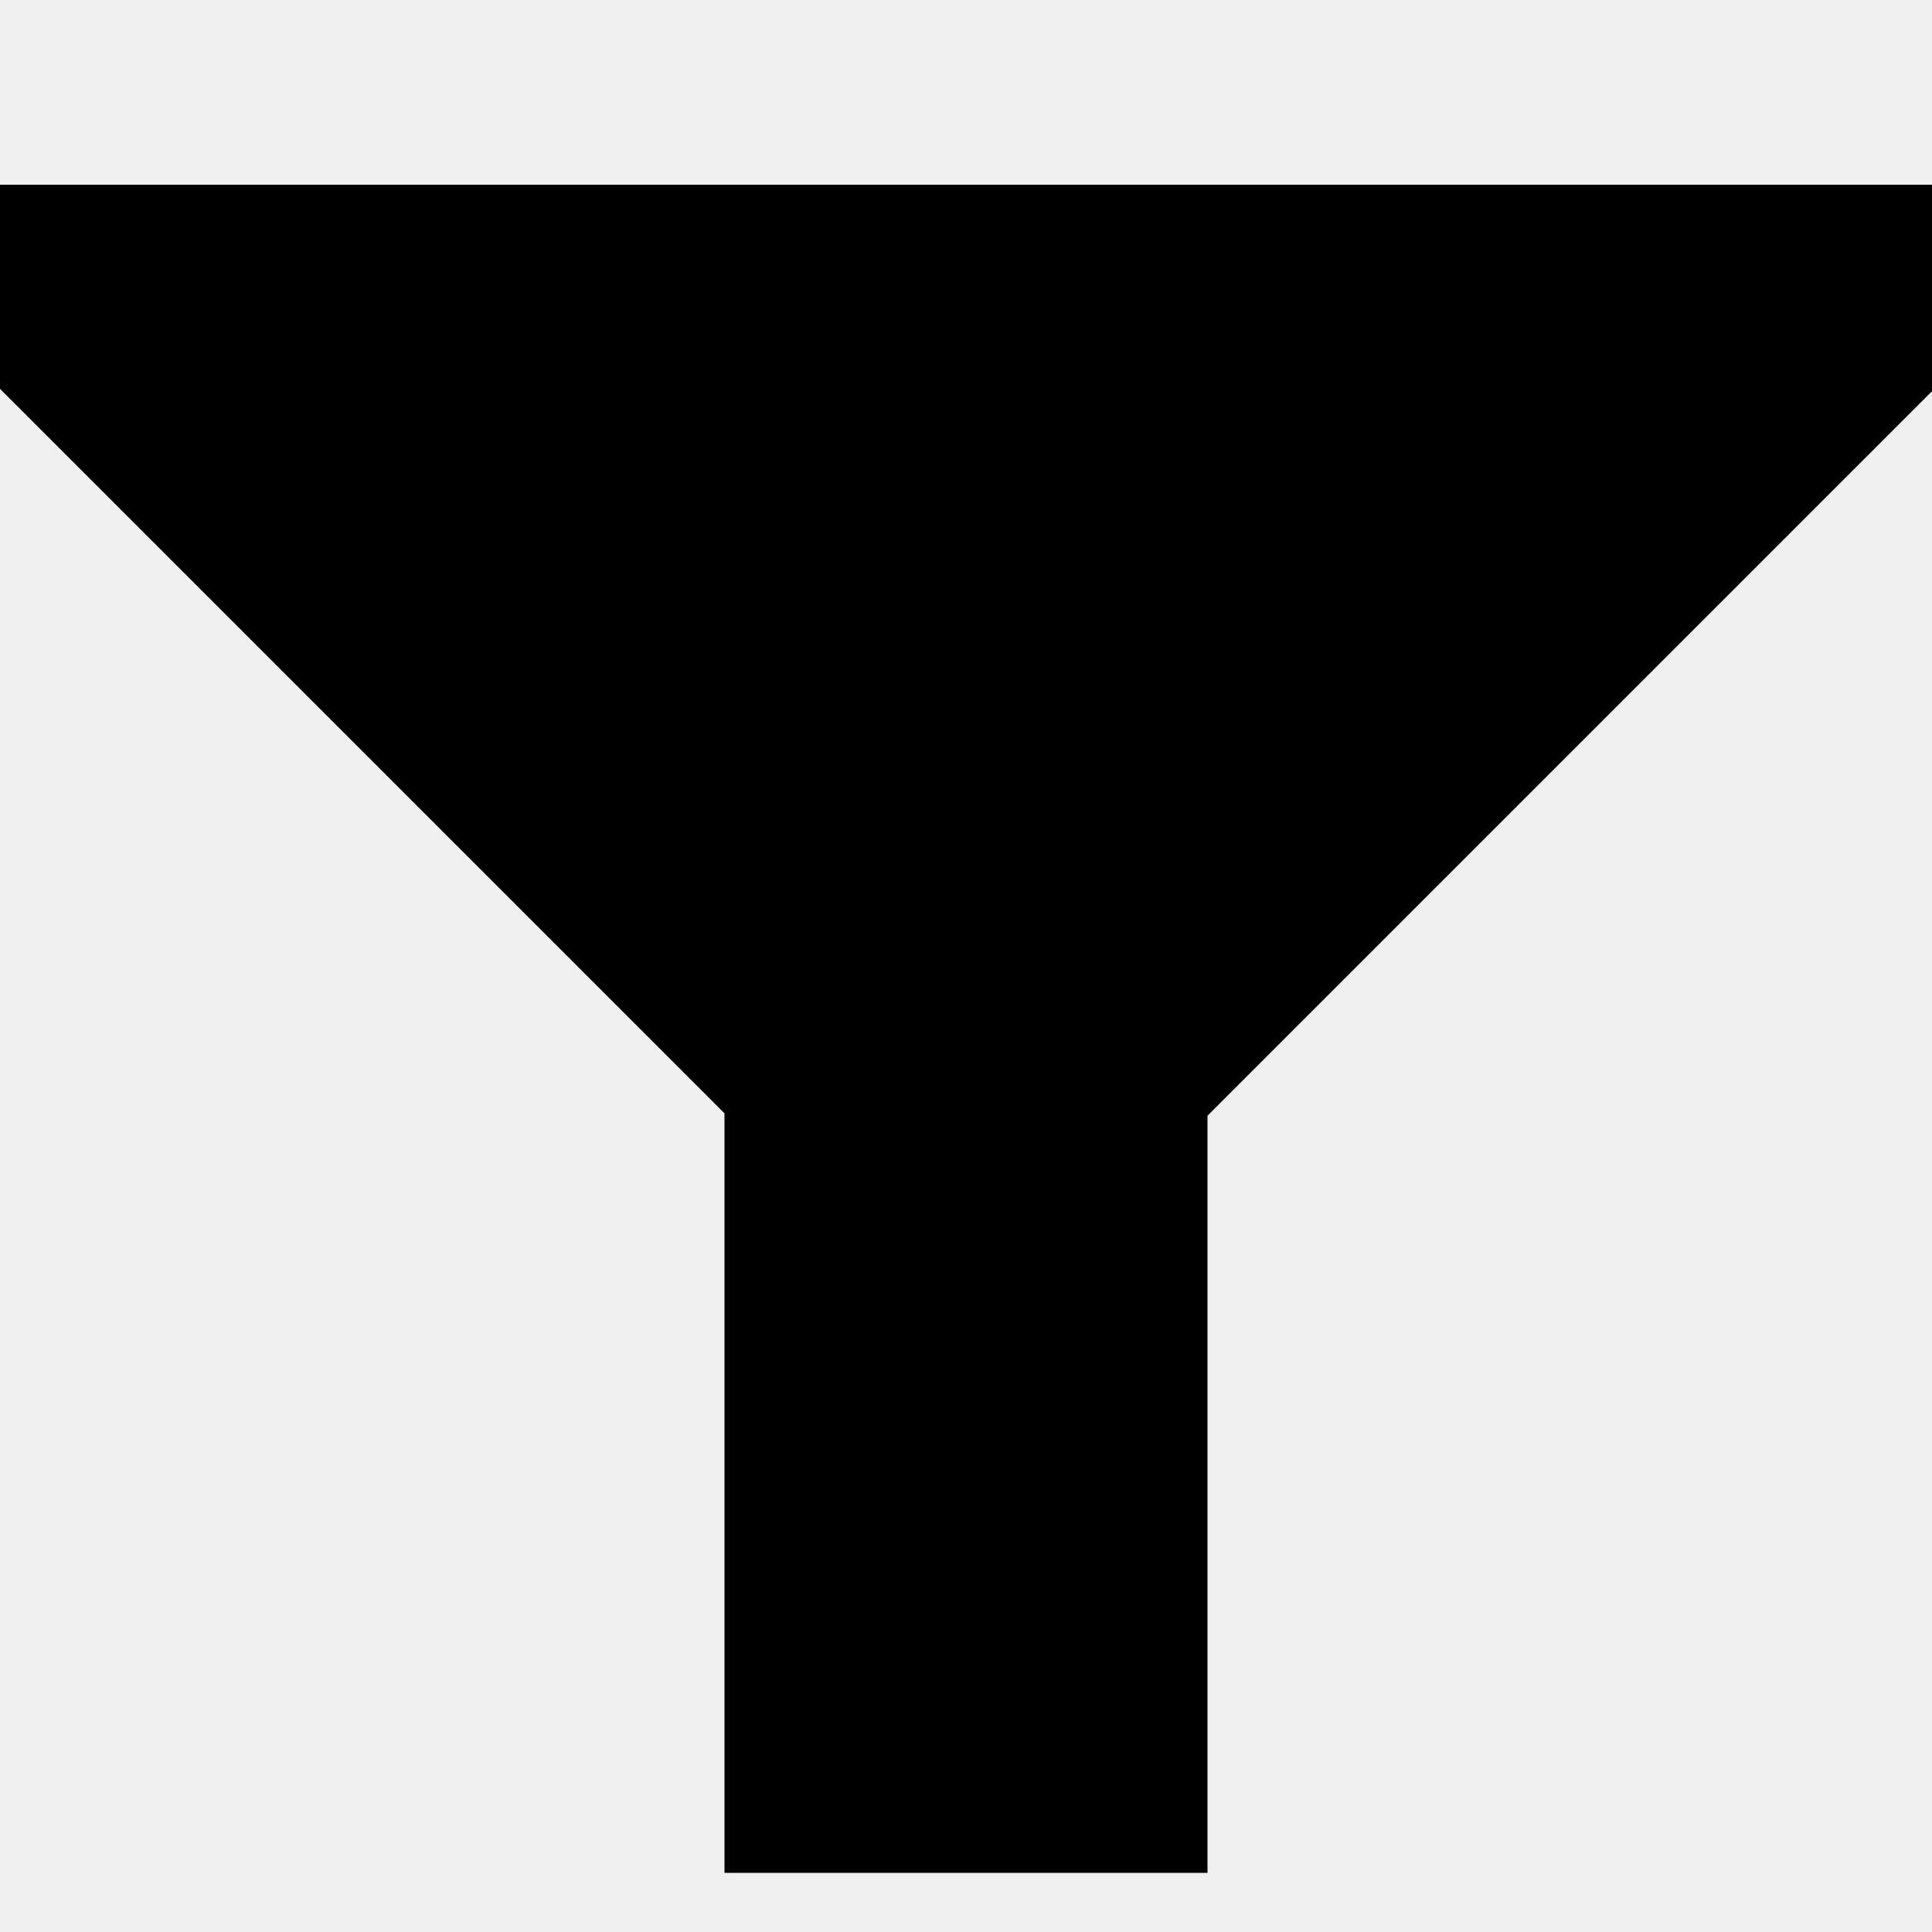
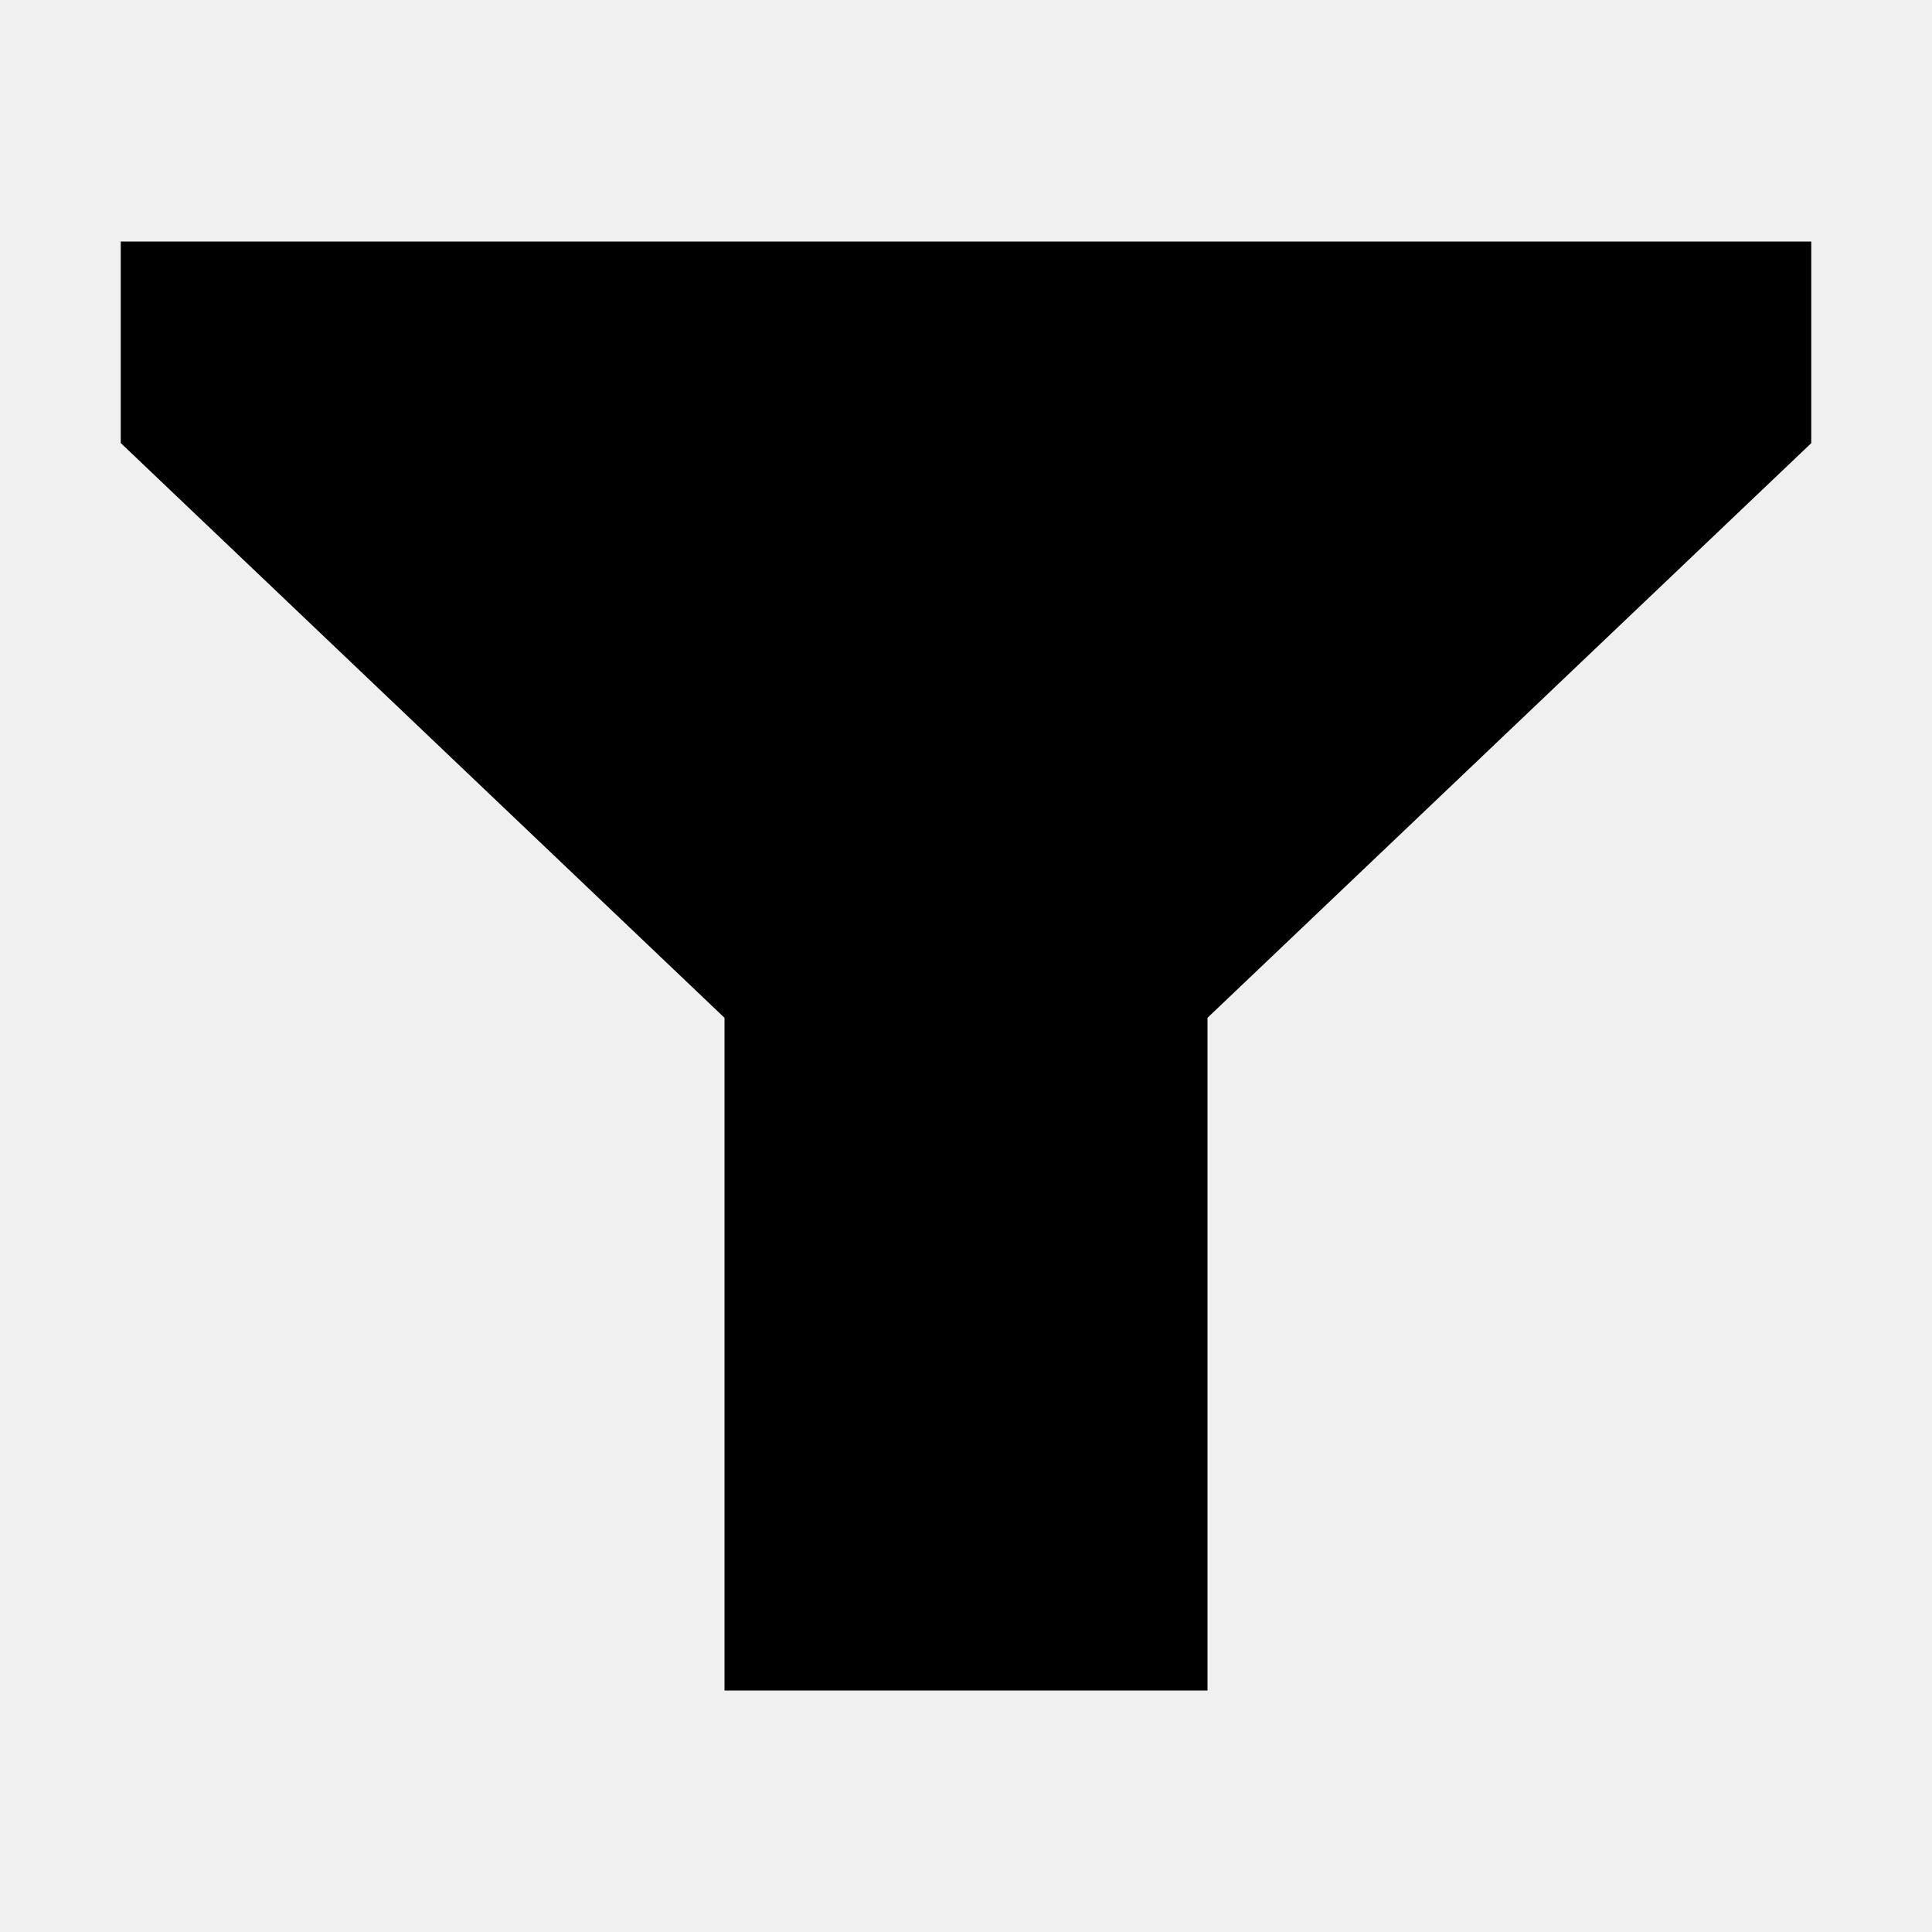
- <svg xmlns="http://www.w3.org/2000/svg" width="16" height="16" viewBox="0 0 16 16" fill="none">
-   <g clip-path="url(#clip0_584_1418)">
-     <path d="M0 1.53H16V3.24L10 9.24V15.51H6V9.22L0 3.22V1.53ZM7 14.51V9L1 2.82L7 8.82V14.51Z" fill="black" />
-   </g>
-   <defs>
-     <clipPath id="clip0_584_1418">
-       <rect width="16" height="16" fill="white" />
-     </clipPath>
-   </defs>
+ <svg xmlns="http://www.w3.org/2000/svg" width="16" height="16" viewBox="0 0 16 16" fill="black">
+   <path fill-rule="evenodd" clip-rule="evenodd" d="M15 2v1.67l-5 4.759V14H6V8.429l-5-4.76V2h14z" />
</svg>
